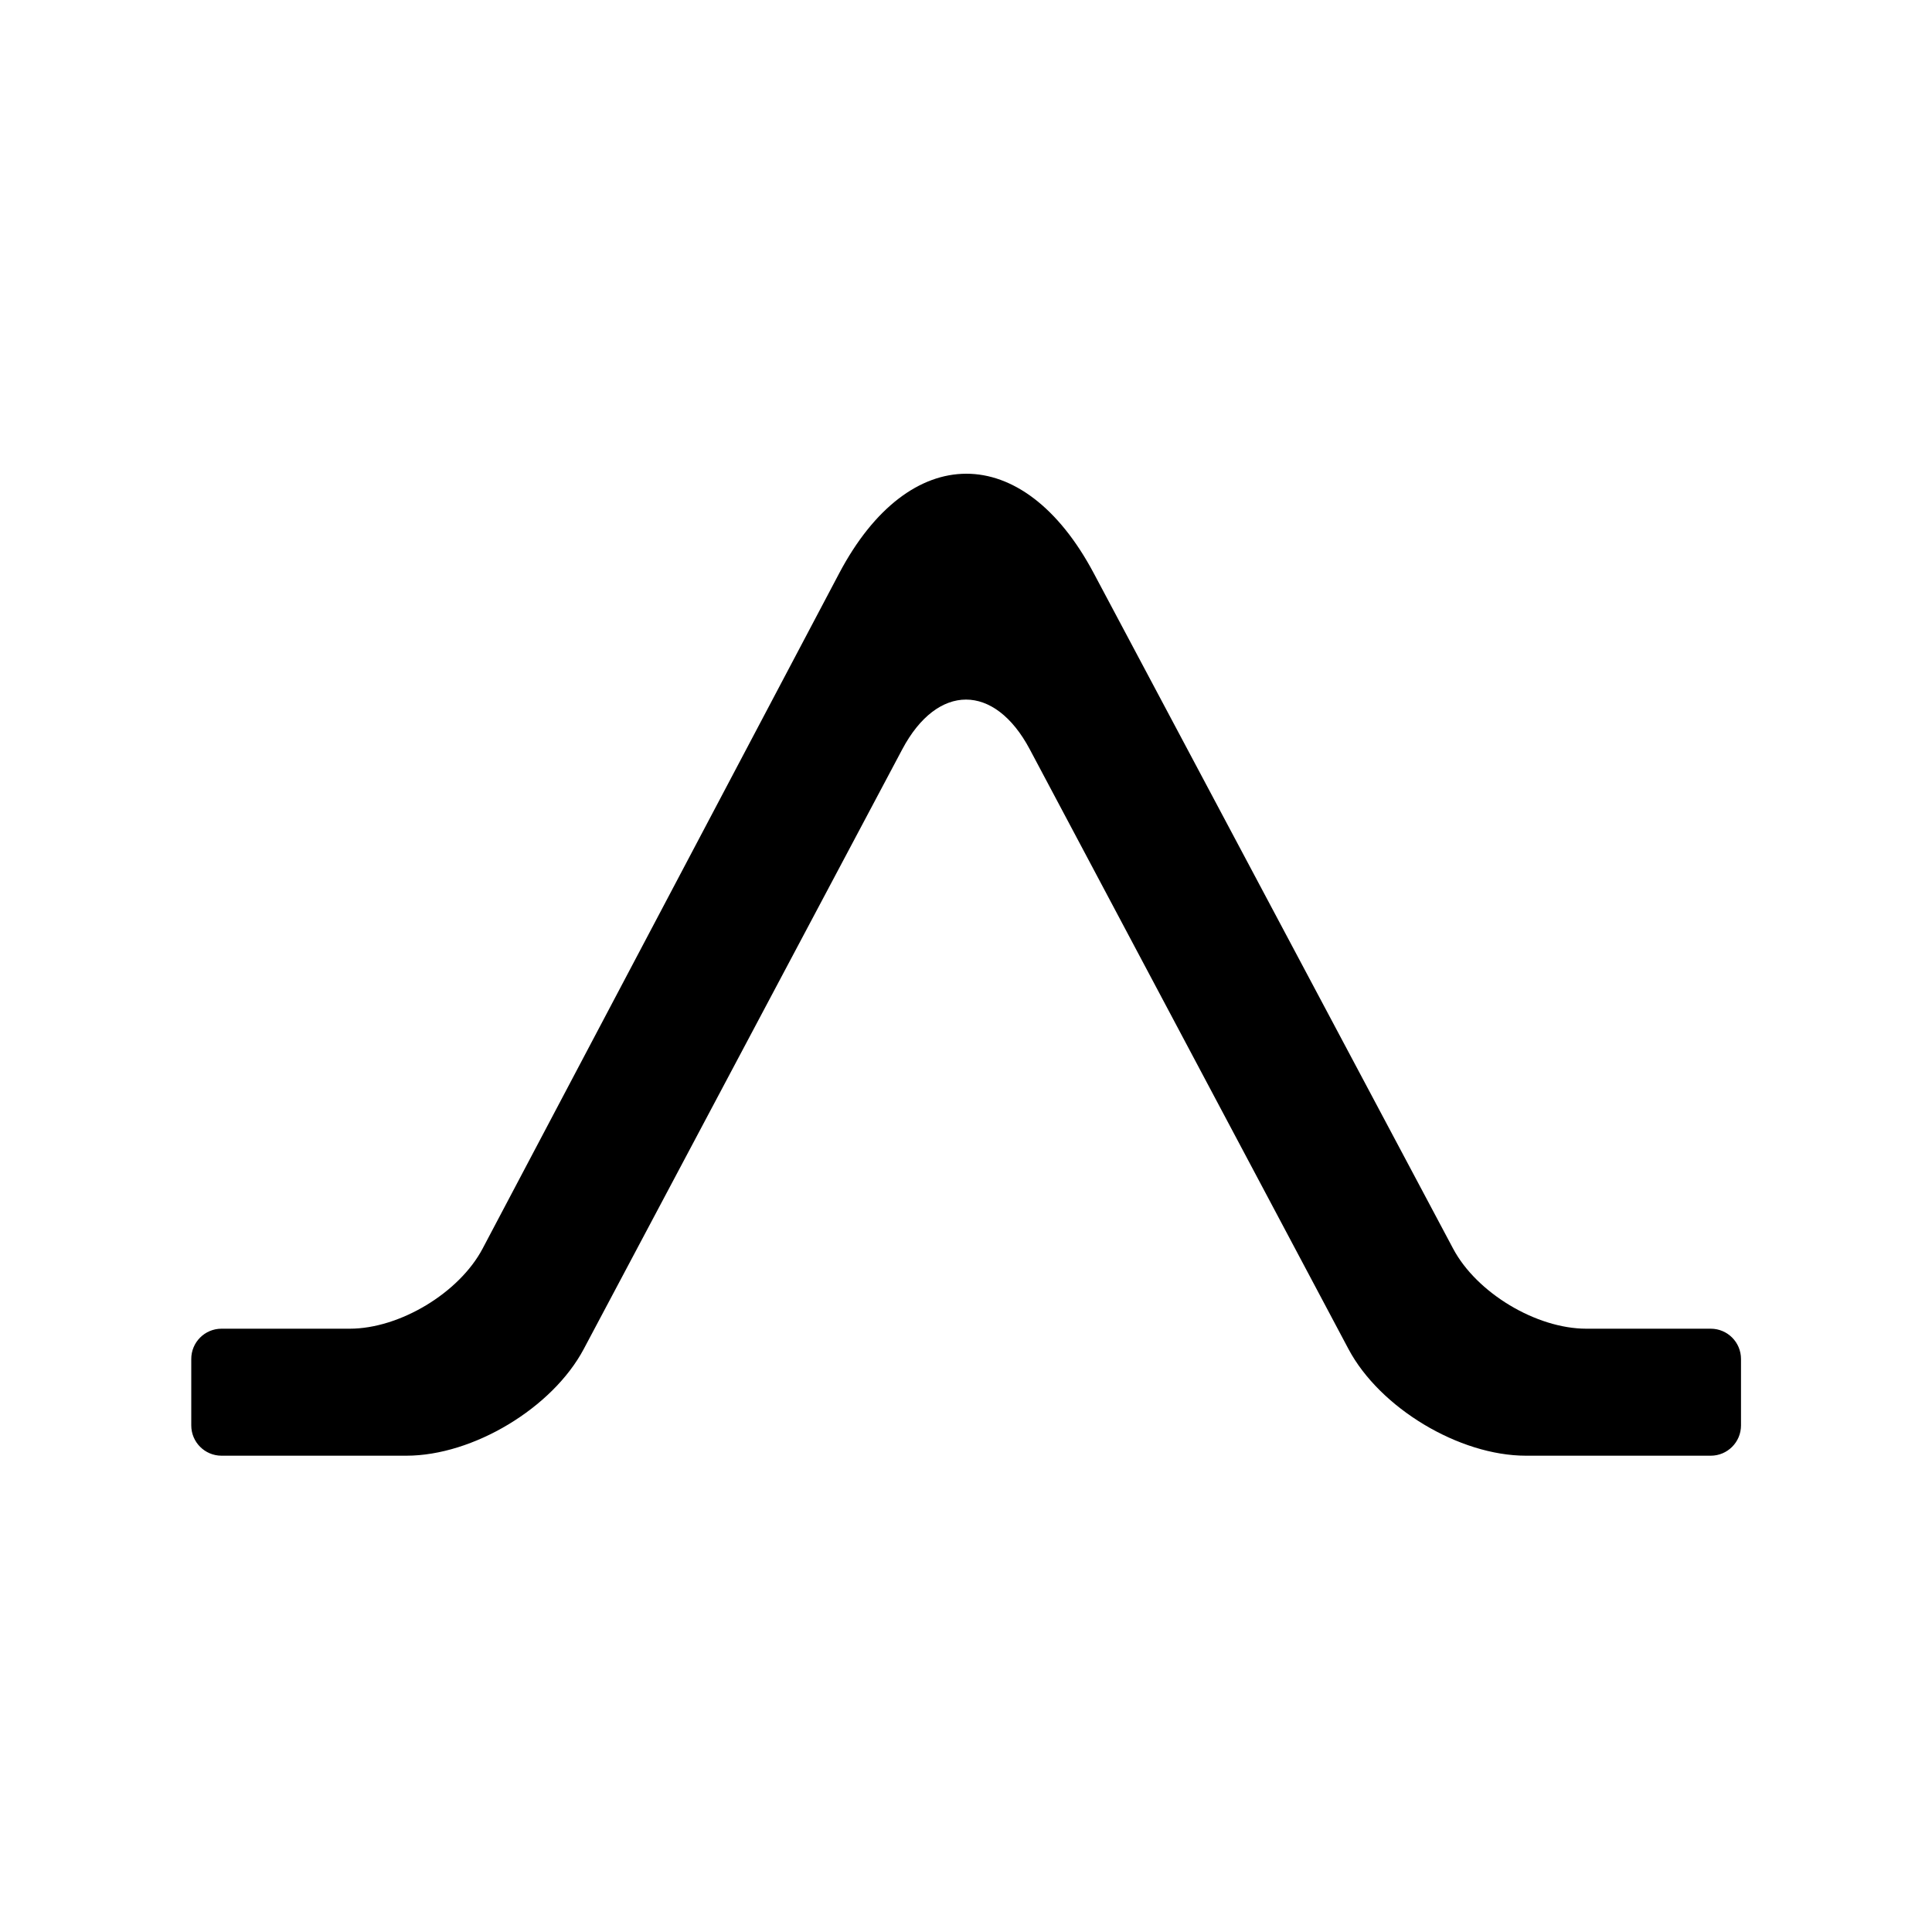
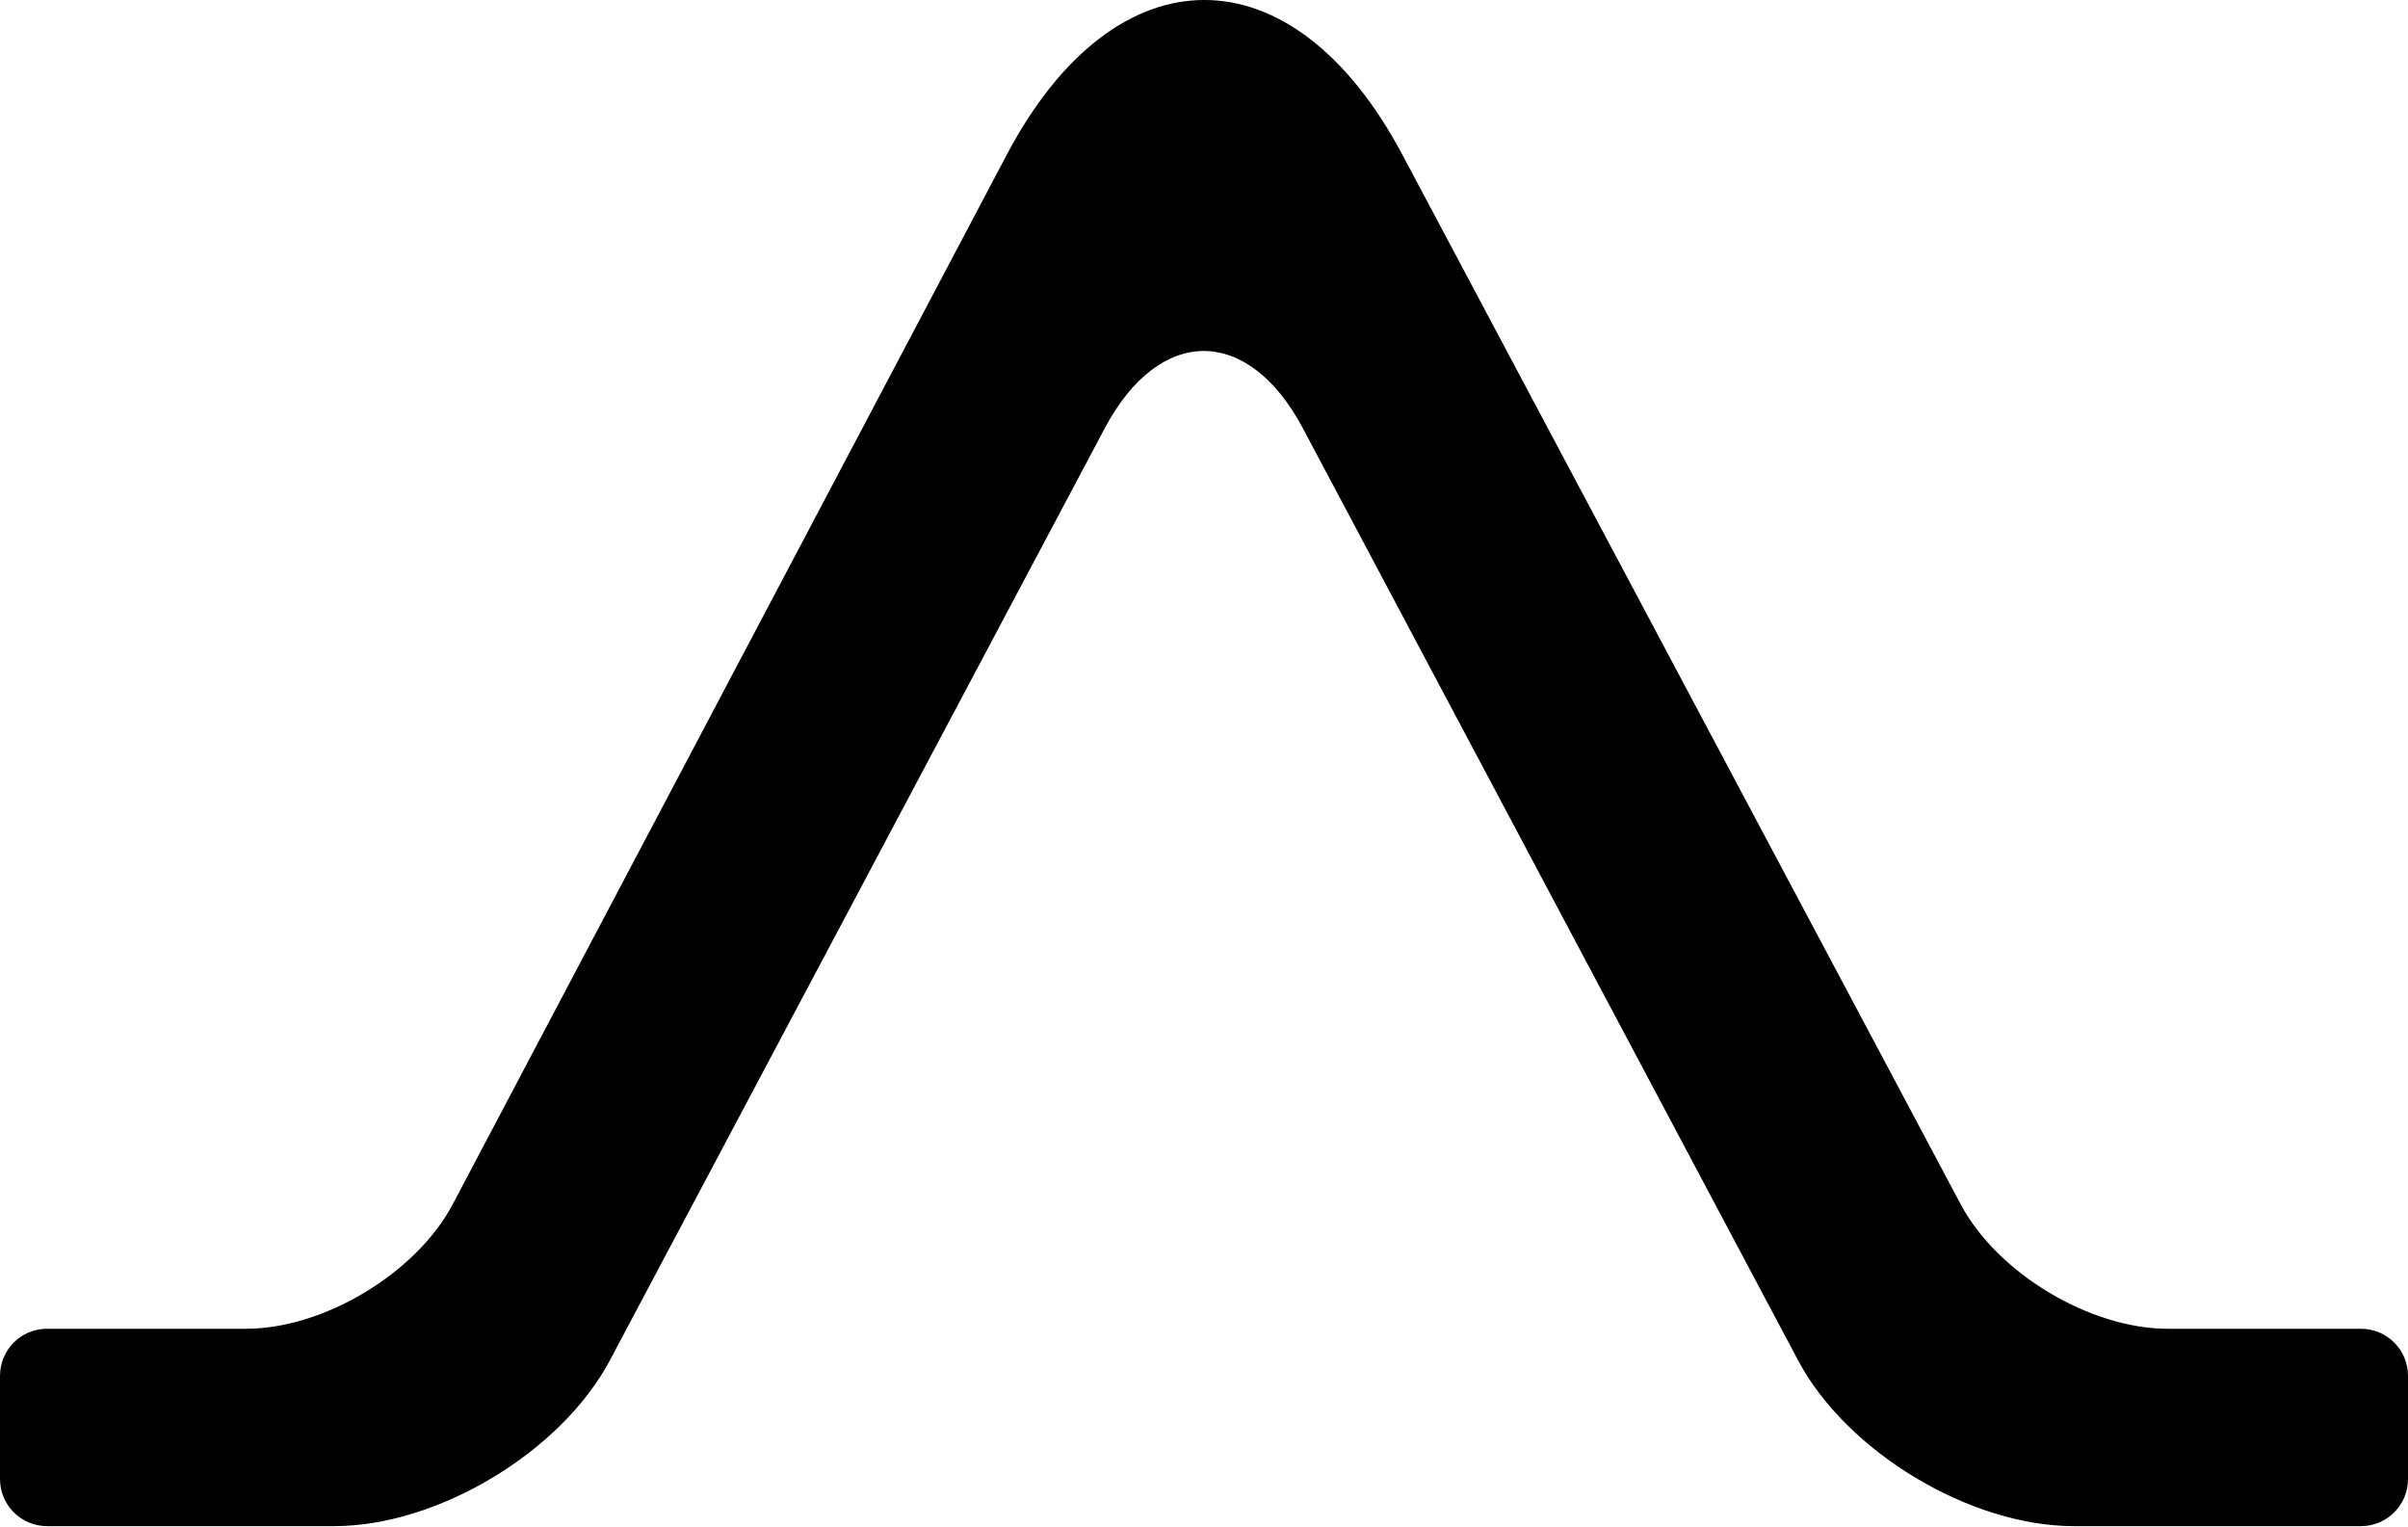
- <svg xmlns="http://www.w3.org/2000/svg" fill="black" width="800px" height="800px" viewBox="0 0 256 256">
-   <path d="M25.344 180.07a4.008 4.008 0 0 1 3.997-4.01h16.996c6.631 0 14.517-4.753 17.611-10.614l47.246-89.476c9.282-17.579 24.376-17.602 33.72-.042l47.637 89.532c3.115 5.855 11.007 10.6 17.65 10.6h16.489a4.01 4.01 0 0 1 4.001 4.01v8.809c0 2.214-1.8 4.009-4.007 4.009h-24.49c-8.838 0-19.361-6.32-23.513-14.133L136.446 99.28c-4.665-8.778-12.228-8.772-16.887 0l-42.21 79.475c-4.145 7.805-14.667 14.133-23.508 14.133h-24.49a4.012 4.012 0 0 1-4.007-4.01v-8.808z" fill-rule="evenodd" />
+ <svg xmlns="http://www.w3.org/2000/svg" fill="#000000" width="256" height="162.212" viewBox="0 0 81.92 51.908" version="1.1" id="svg1">
+   <defs id="defs1" />
+   <path d="M 2.0346067e-7,46.794 A 1.599,1.599 0 0 1 1.595,45.195 h 6.78 c 2.645,0 5.791,-1.896 7.026,-4.234 L 34.249,5.265 c 3.703,-7.013 9.724,-7.022 13.452,-0.017 L 66.705,40.966 c 1.243,2.336 4.391,4.229 7.041,4.229 h 6.578 a 1.6,1.6 0 0 1 1.596,1.6 v 3.514 c 0,0.883 -0.718,1.599 -1.599,1.599 h -9.77 c -3.526,0 -7.724,-2.521 -9.38,-5.638 L 44.322,14.564 c -1.861,-3.502 -4.878,-3.499 -6.737,0 L 20.747,46.27 c -1.654,3.114 -5.851,5.638 -9.378,5.638 H 1.599 A 1.601,1.601 0 0 1 2.0346067e-7,50.308 Z" fill-rule="evenodd" id="path1" style="stroke-width:0.399" />
</svg>
